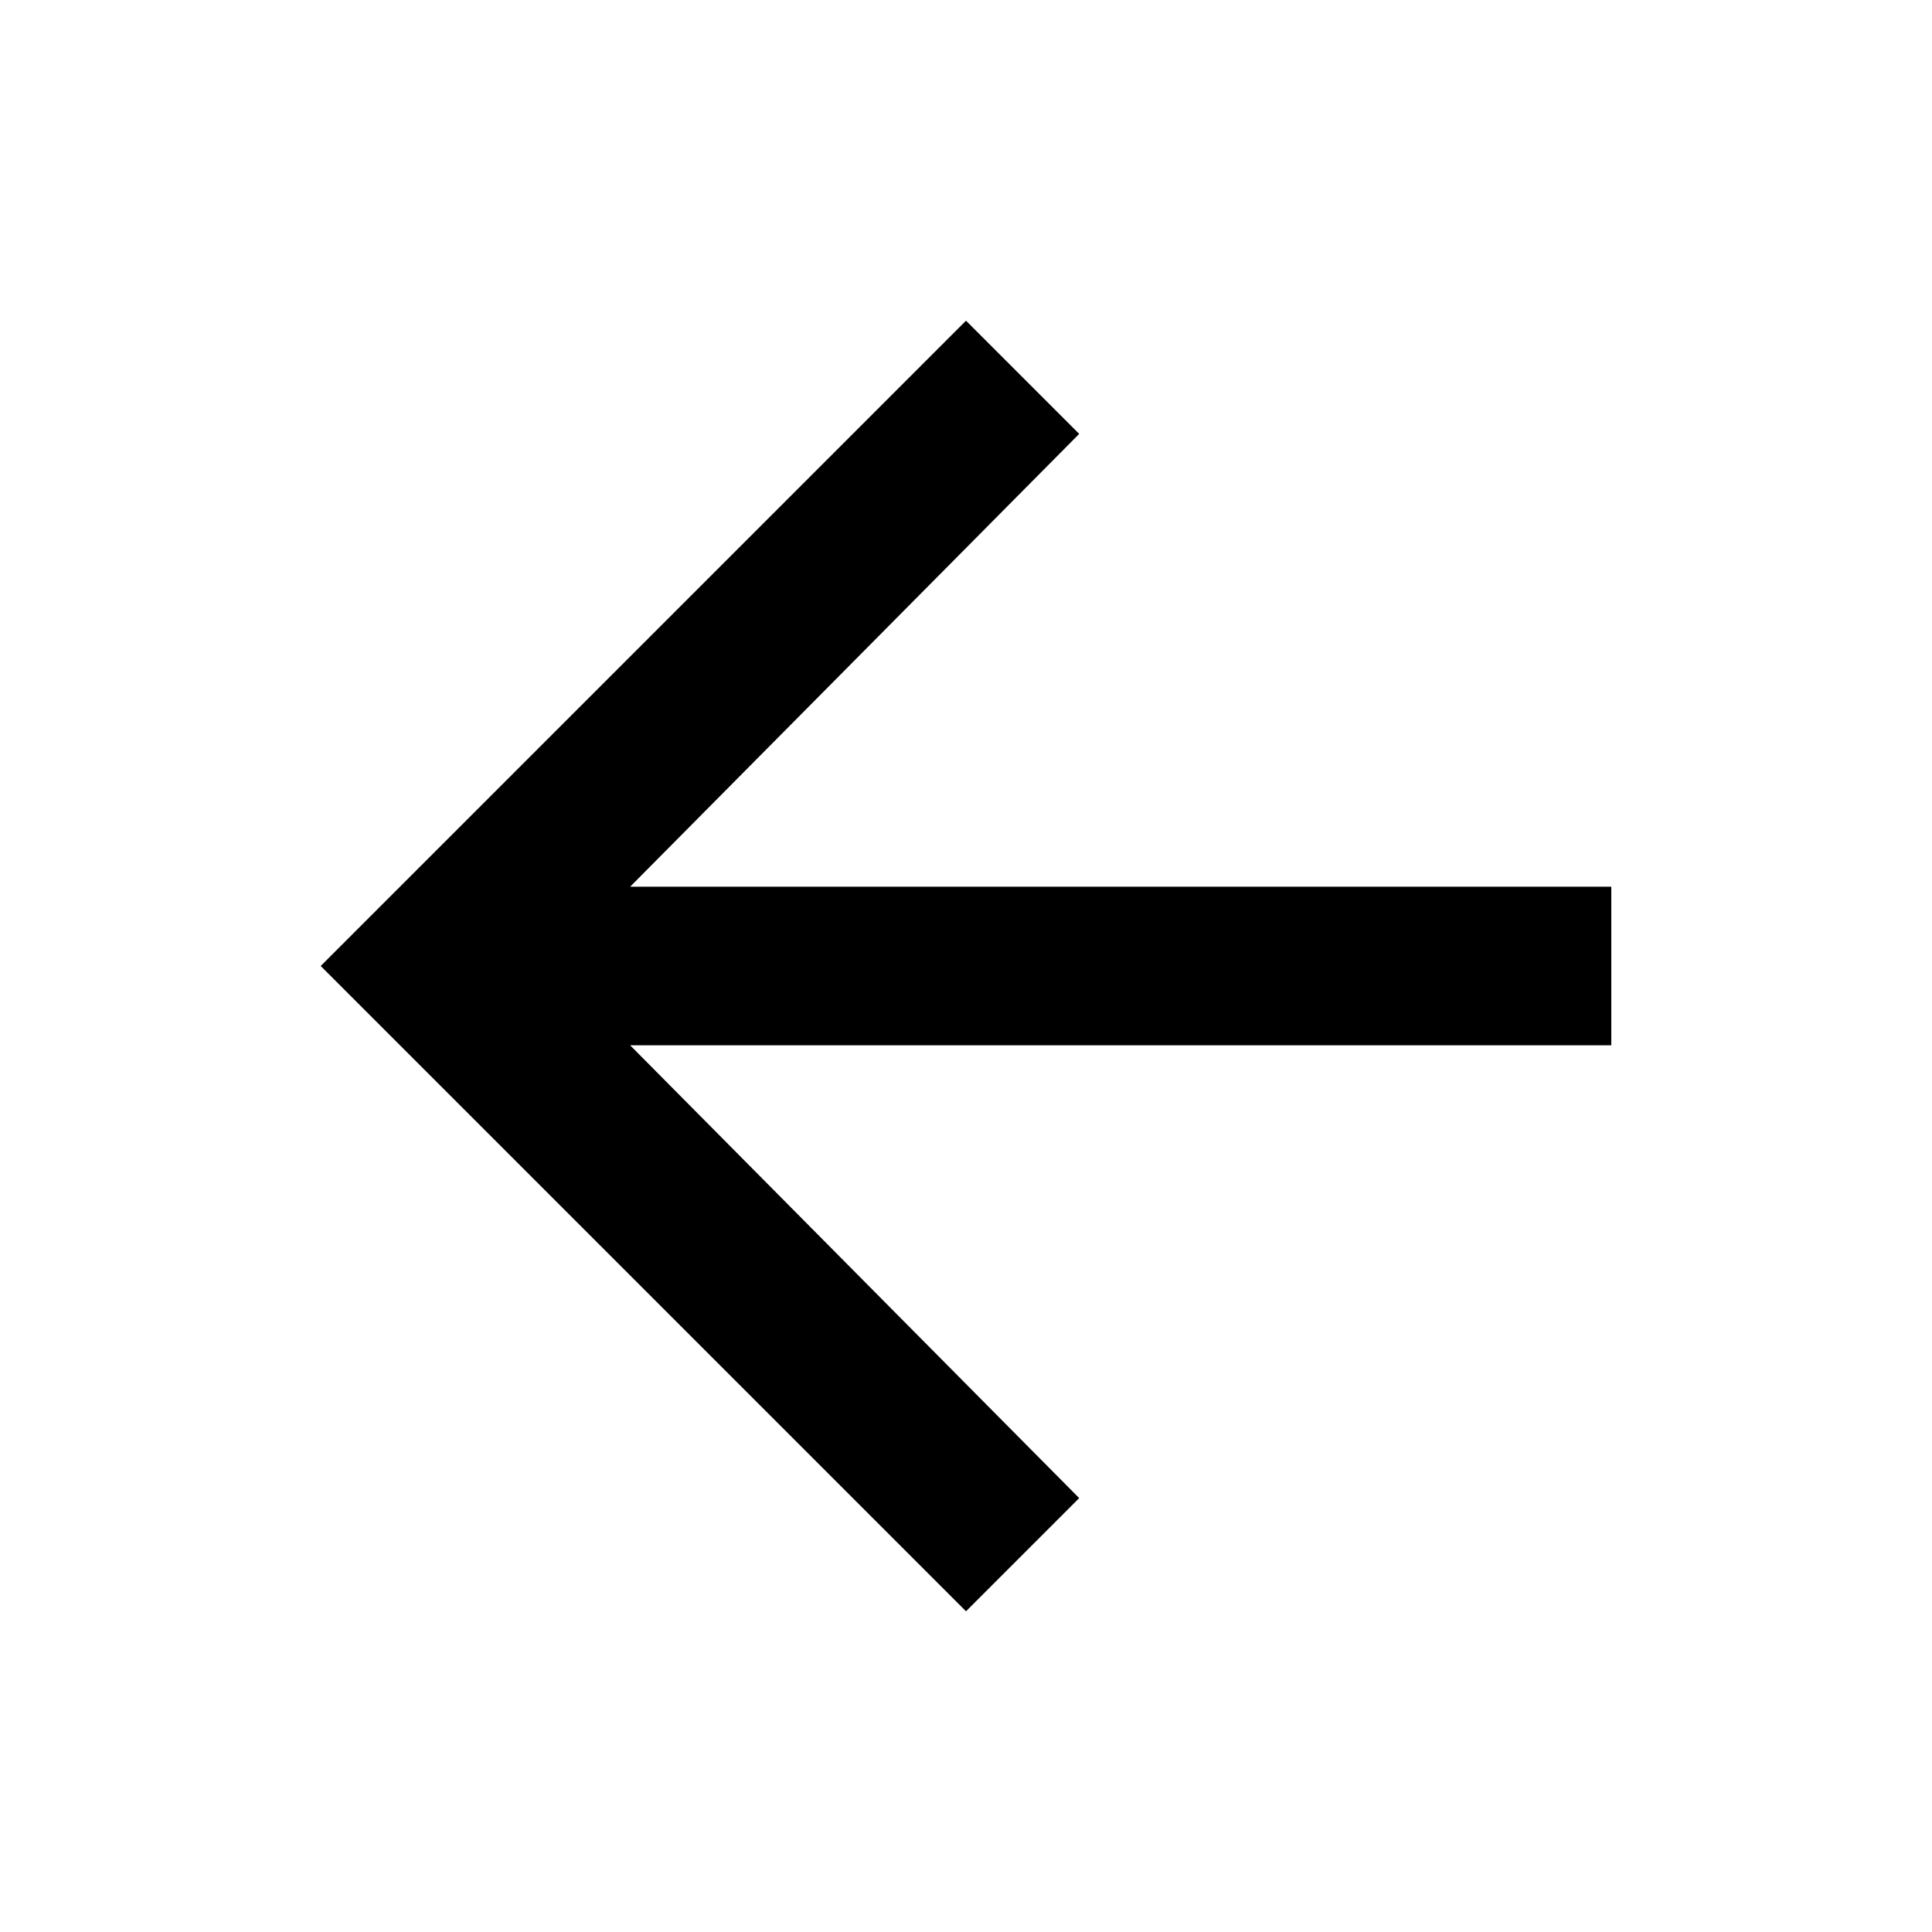
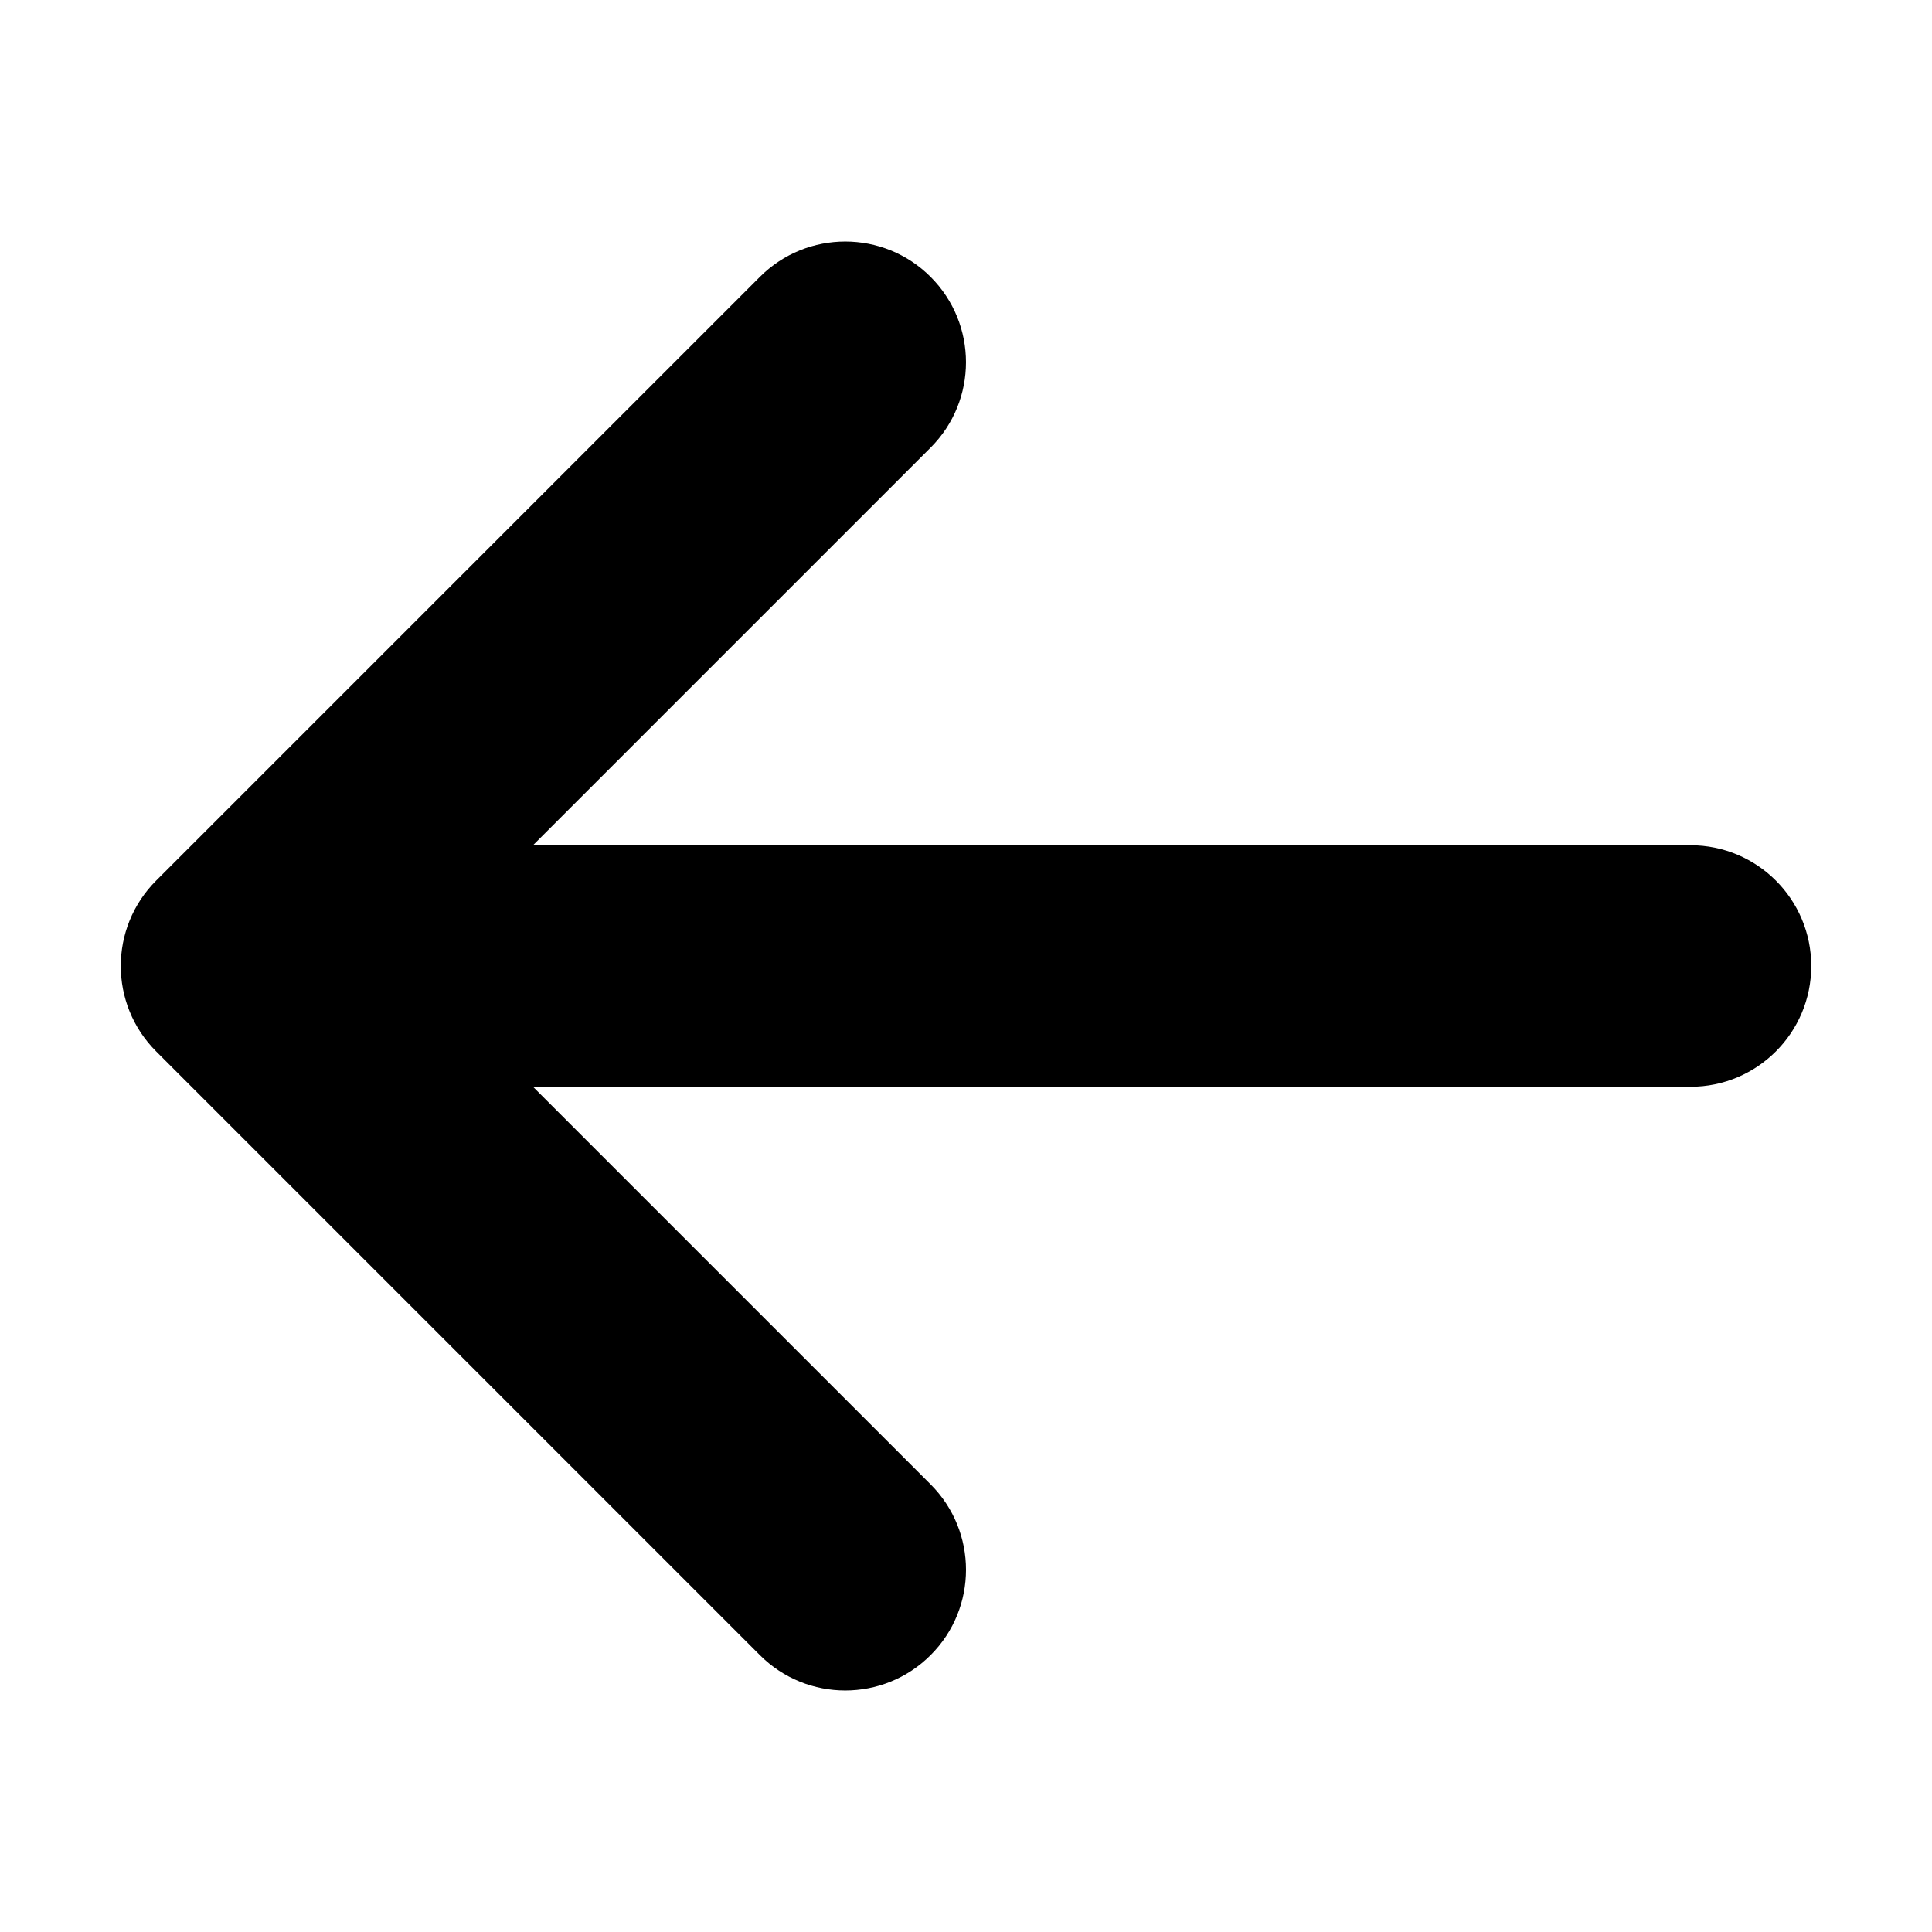
- <svg xmlns="http://www.w3.org/2000/svg" version="1.1" width="24" height="24" viewBox="0 0 24 24">
-   <path d="M20.016 11.016v1.969h-12.188l5.578 5.625-1.406 1.406-8.016-8.016 8.016-8.016 1.406 1.406-5.578 5.625h12.188z" />
+ <svg xmlns="http://www.w3.org/2000/svg" version="1.1" width="32" height="32" viewBox="0 0 32 32">
+   <path d="M12.586 27.414l-10-10c-0.781-0.781-0.781-2.047 0-2.828l10-10c0.781-0.781 2.047-0.781 2.828 0s0.781 2.047 0 2.828l-6.586 6.586h19.172c1.105 0 2 0.895 2 2s-0.895 2-2 2h-19.172l6.586 6.586c0.39 0.39 0.586 0.902 0.586 1.414s-0.195 1.024-0.586 1.414c-0.781 0.781-2.047 0.781-2.828 0z" />
</svg>
